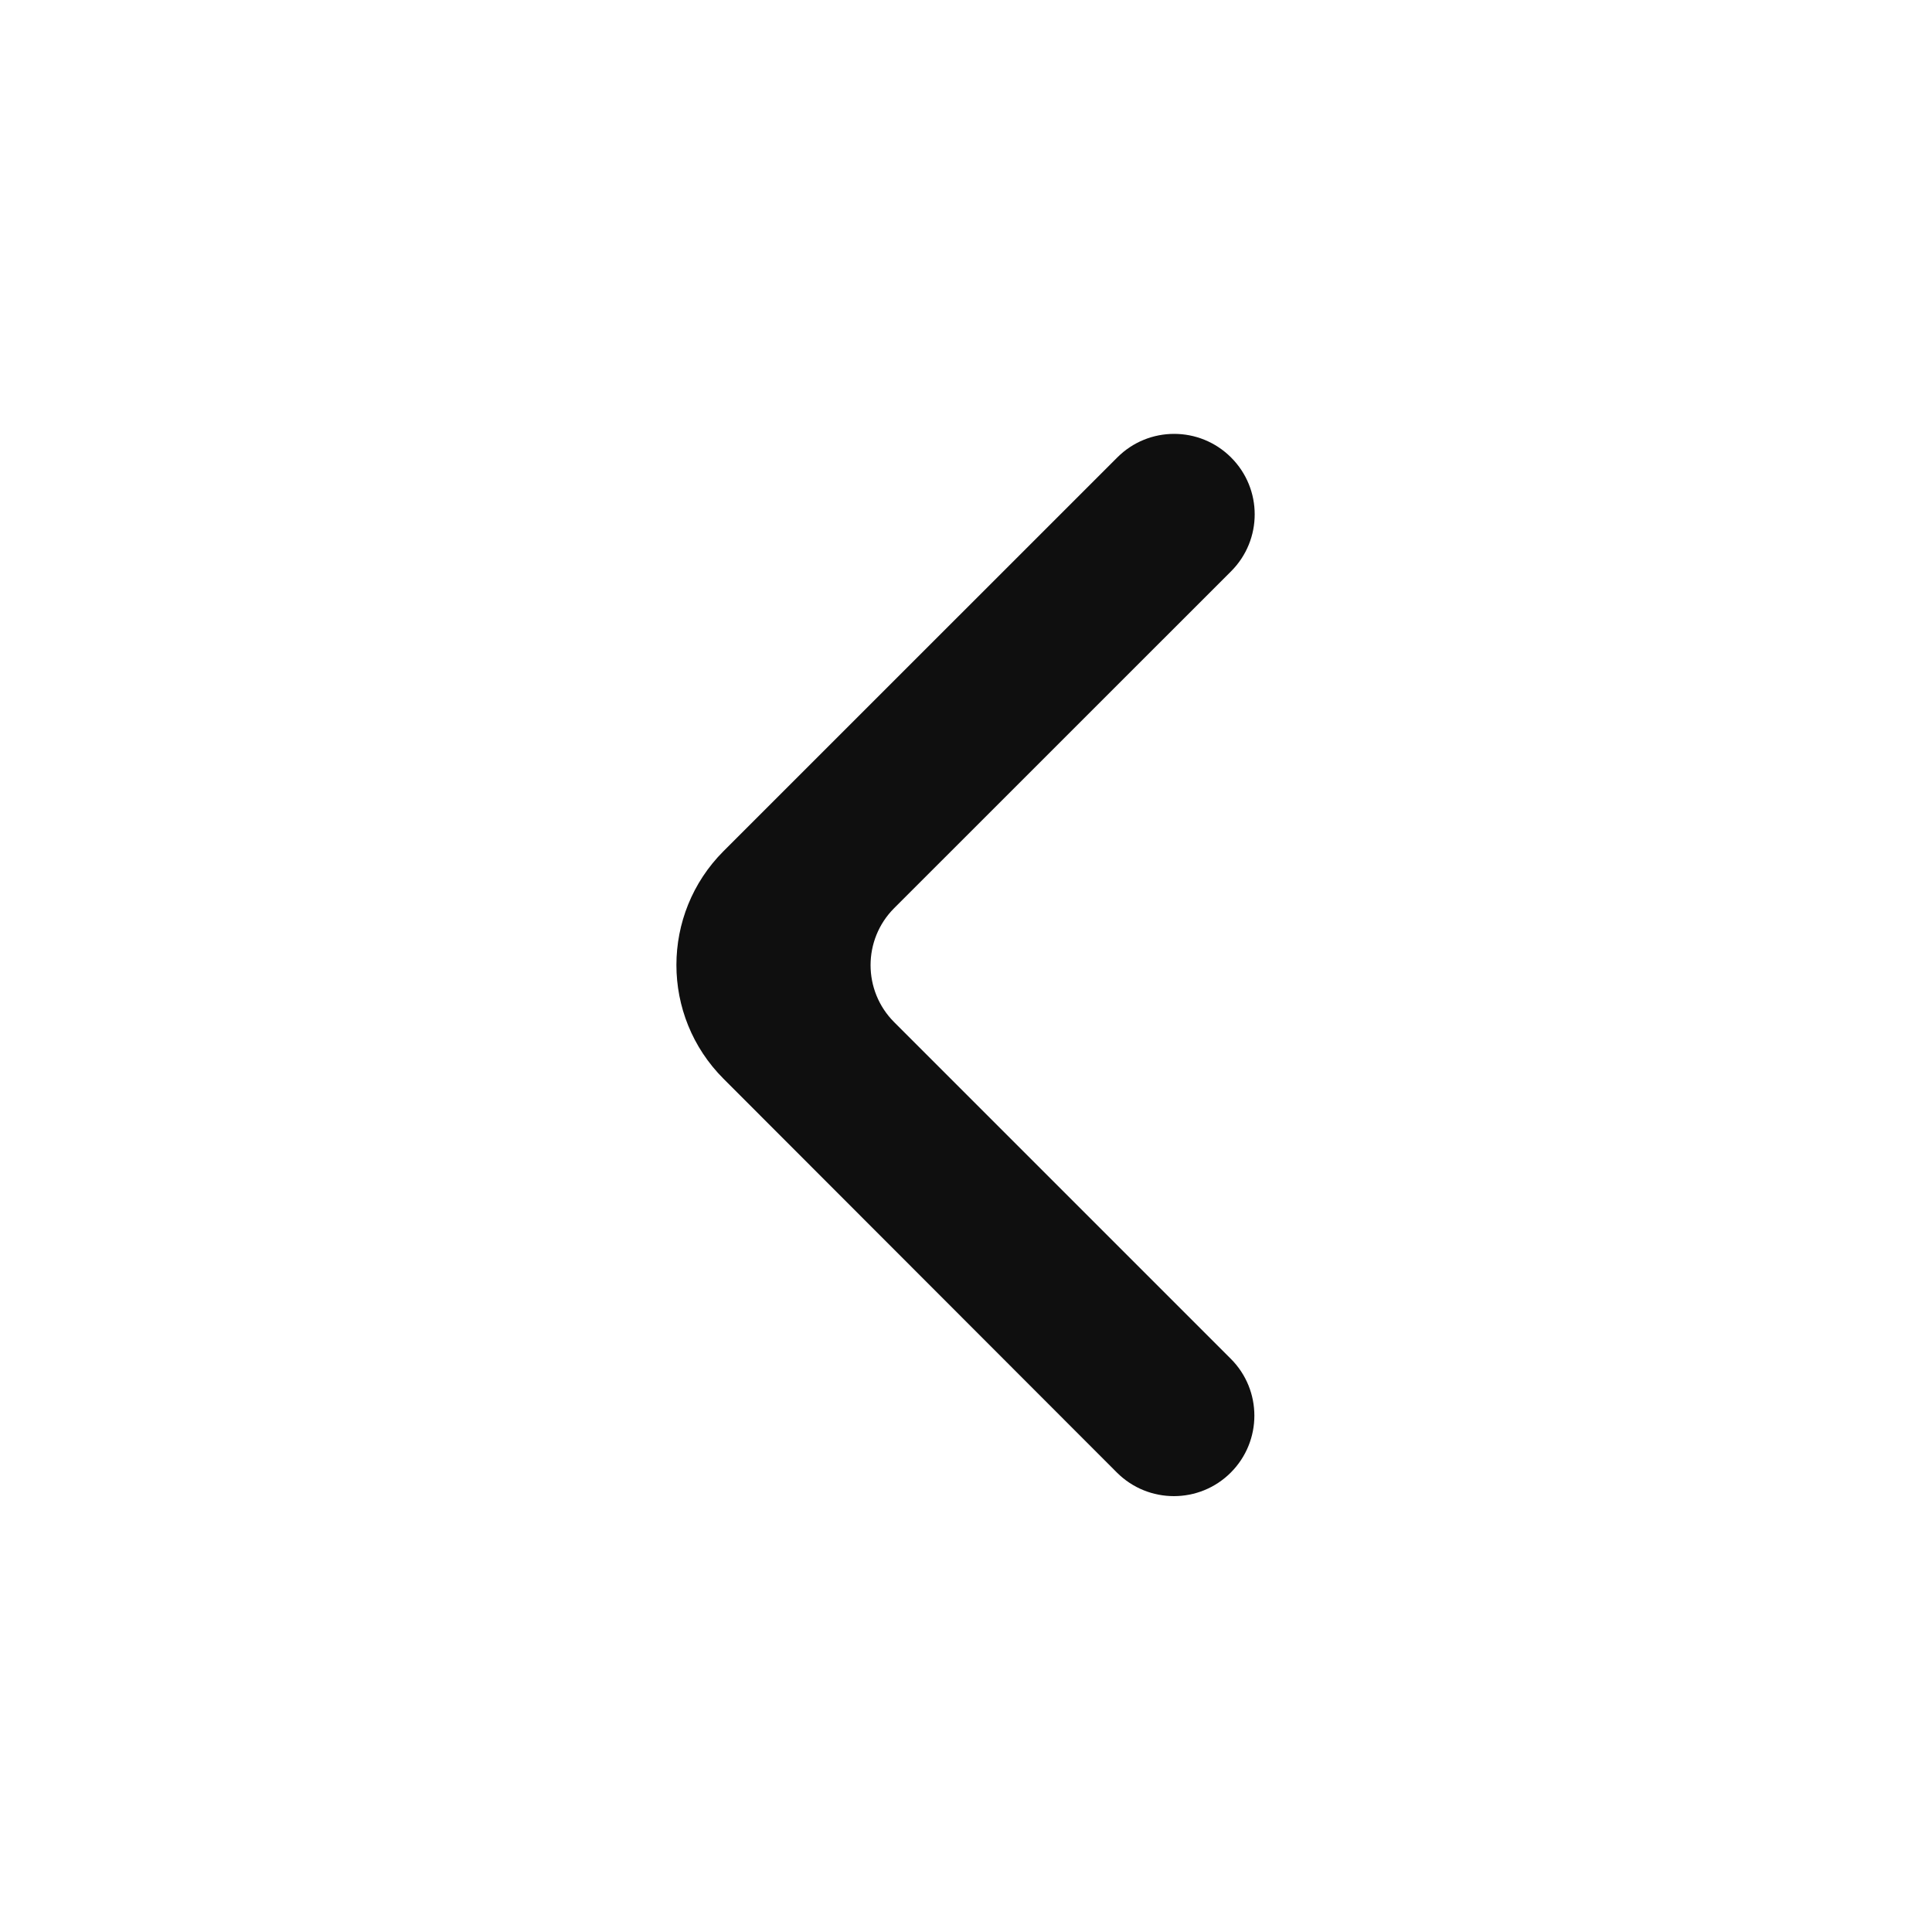
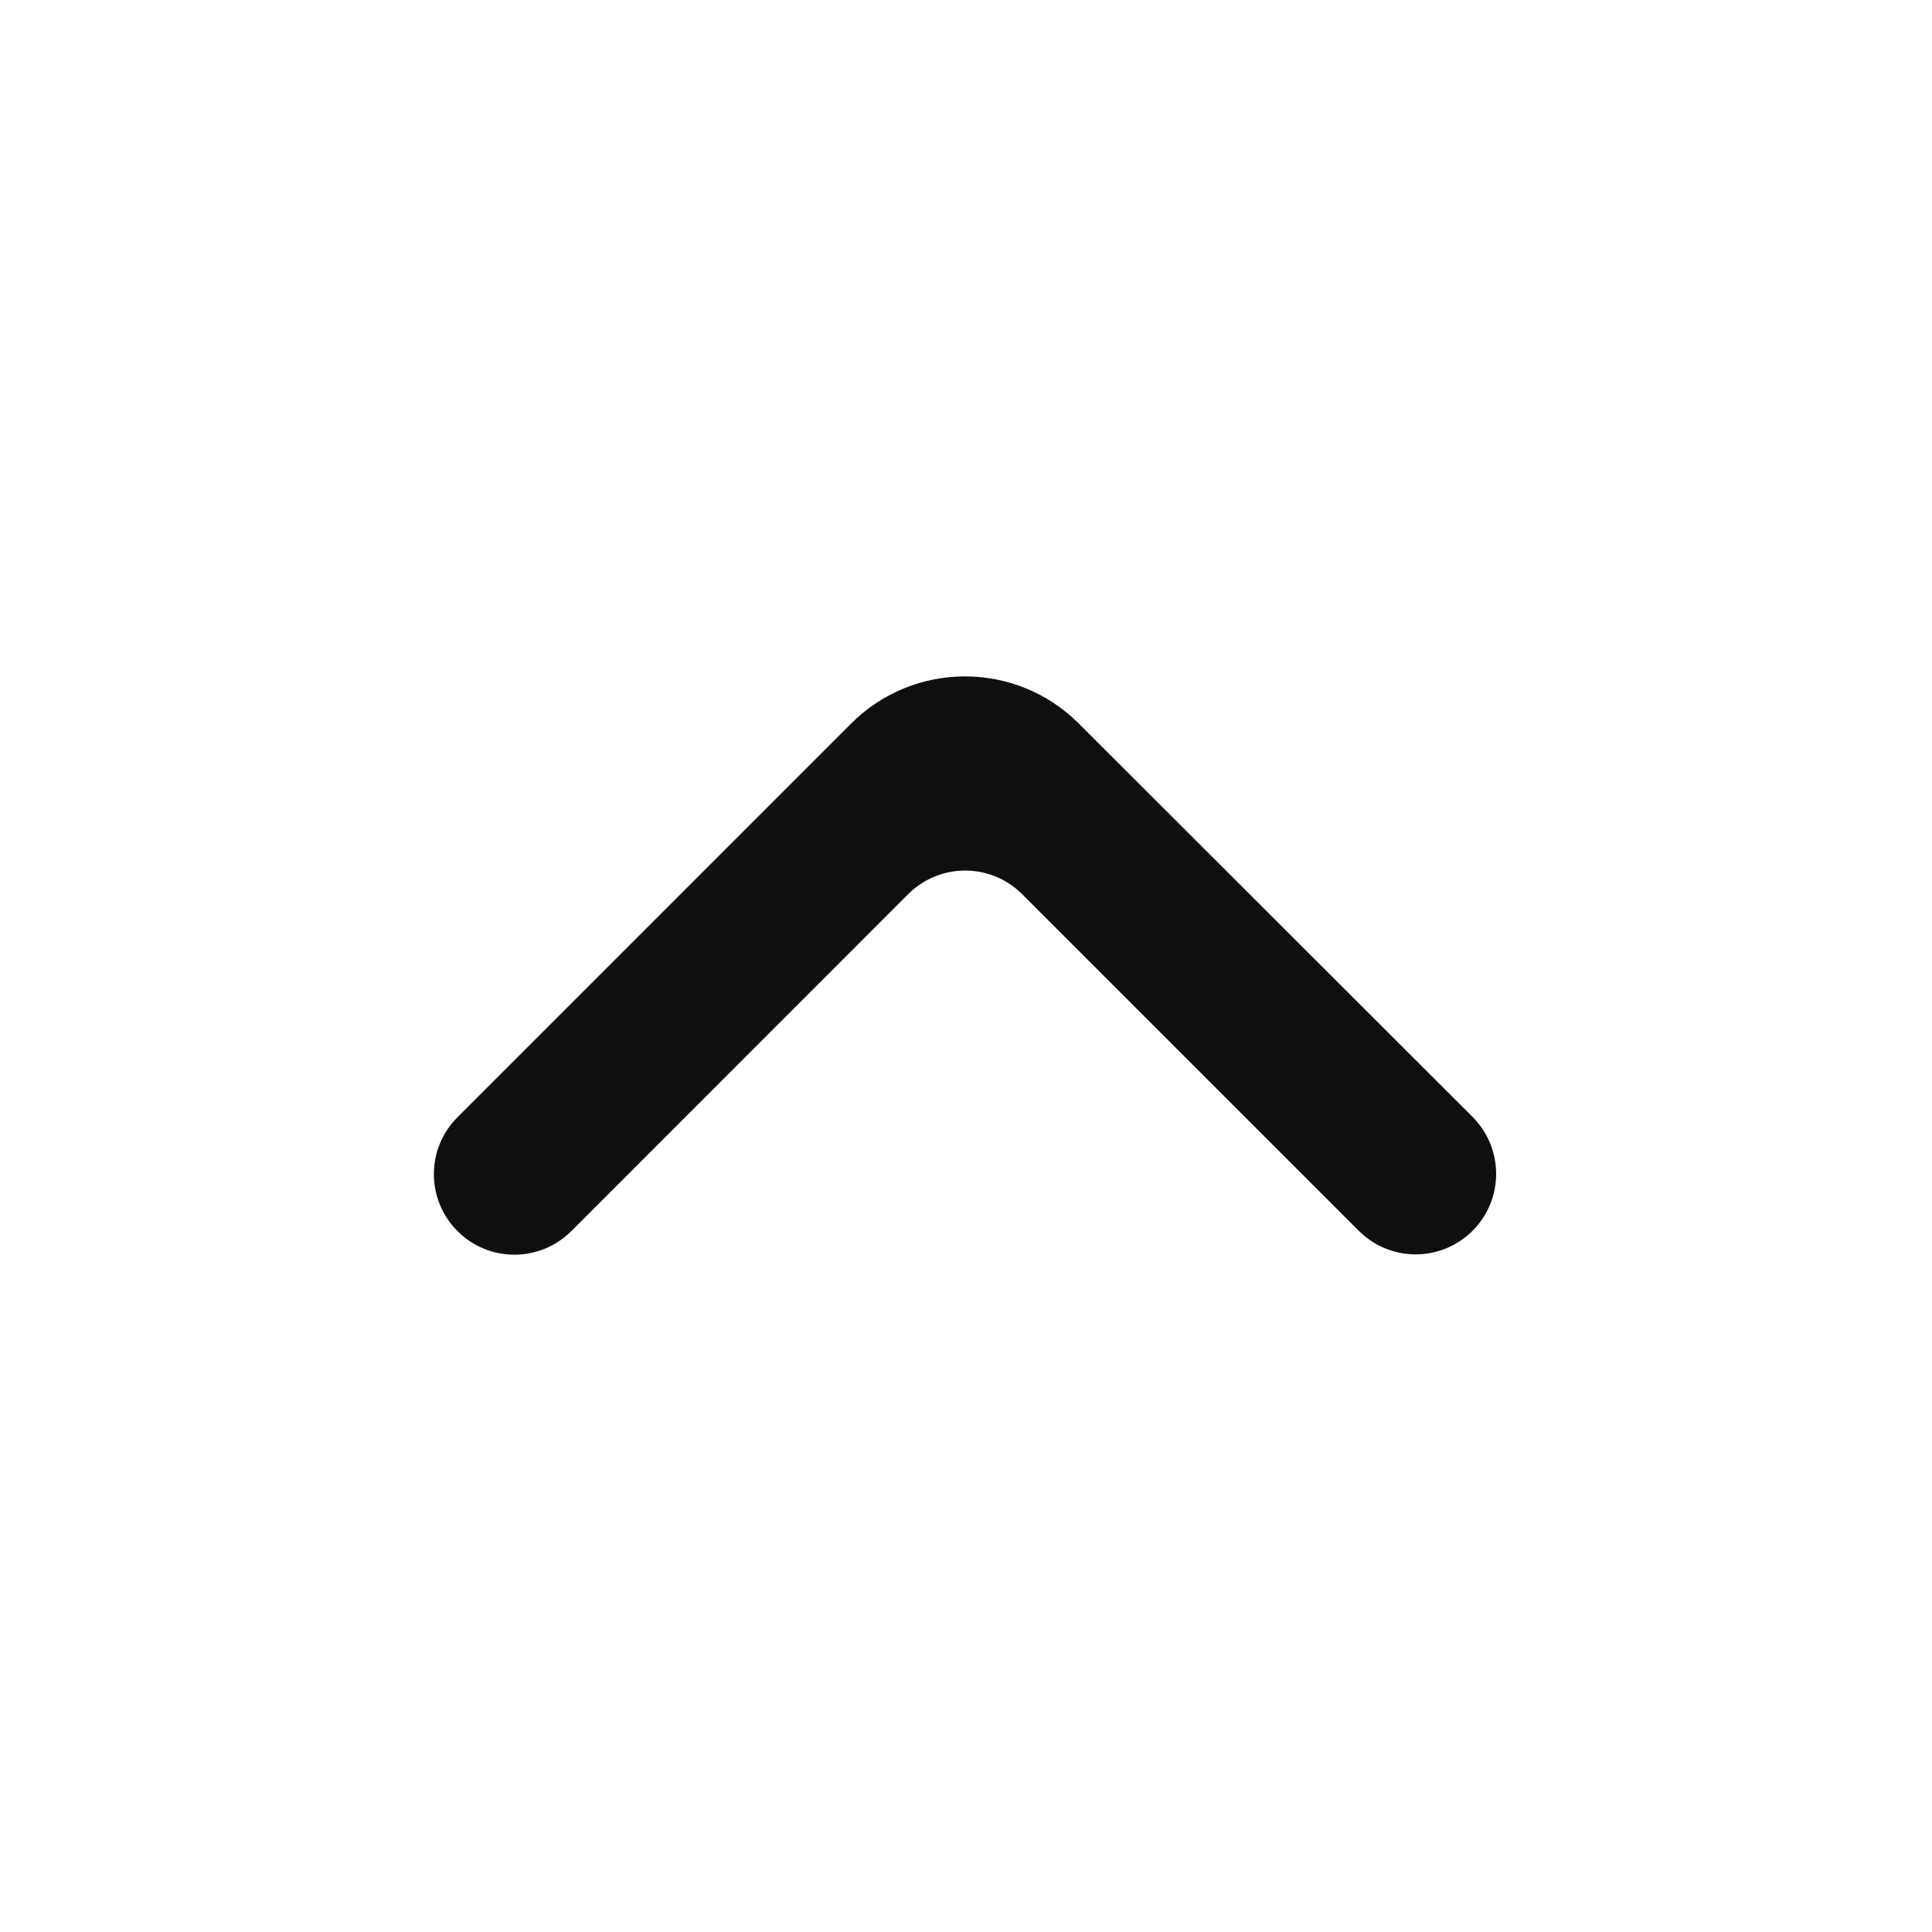
- <svg xmlns="http://www.w3.org/2000/svg" width="800px" height="800px" viewBox="0 0 24 24" fill="none" transform="rotate(90)matrix(1, 0, 0, -1, 0, 0)">
-   <g id="SVGRepo_bgCarrier" stroke-width="0" />
-   <g id="SVGRepo_tracerCarrier" stroke-linecap="round" stroke-linejoin="round" />
-   <g id="SVGRepo_iconCarrier">
-     <path d="M18.293 15.289C18.683 14.899 18.683 14.266 18.293 13.875L13.401 8.988C12.62 8.207 11.354 8.208 10.573 8.988L5.683 13.879C5.292 14.269 5.292 14.902 5.683 15.293C6.073 15.684 6.706 15.684 7.097 15.293L11.282 11.107C11.673 10.717 12.306 10.717 12.697 11.107L16.879 15.289C17.269 15.68 17.902 15.68 18.293 15.289Z" fill="#0F0F0F" />
-   </g>
+ <svg xmlns="http://www.w3.org/2000/svg" width="800px" height="800px" viewBox="0 0 24 24" fill="none">
+   <path d="M18.293 15.289C18.683 14.899 18.683 14.266 18.293 13.875L13.401 8.988C12.62 8.207 11.354 8.208 10.573 8.988L5.683 13.879C5.292 14.269 5.292 14.902 5.683 15.293C6.073 15.684 6.706 15.684 7.097 15.293L11.282 11.107C11.673 10.717 12.306 10.717 12.697 11.107L16.879 15.289C17.269 15.68 17.902 15.68 18.293 15.289Z" fill="#0F0F0F" />
</svg>
